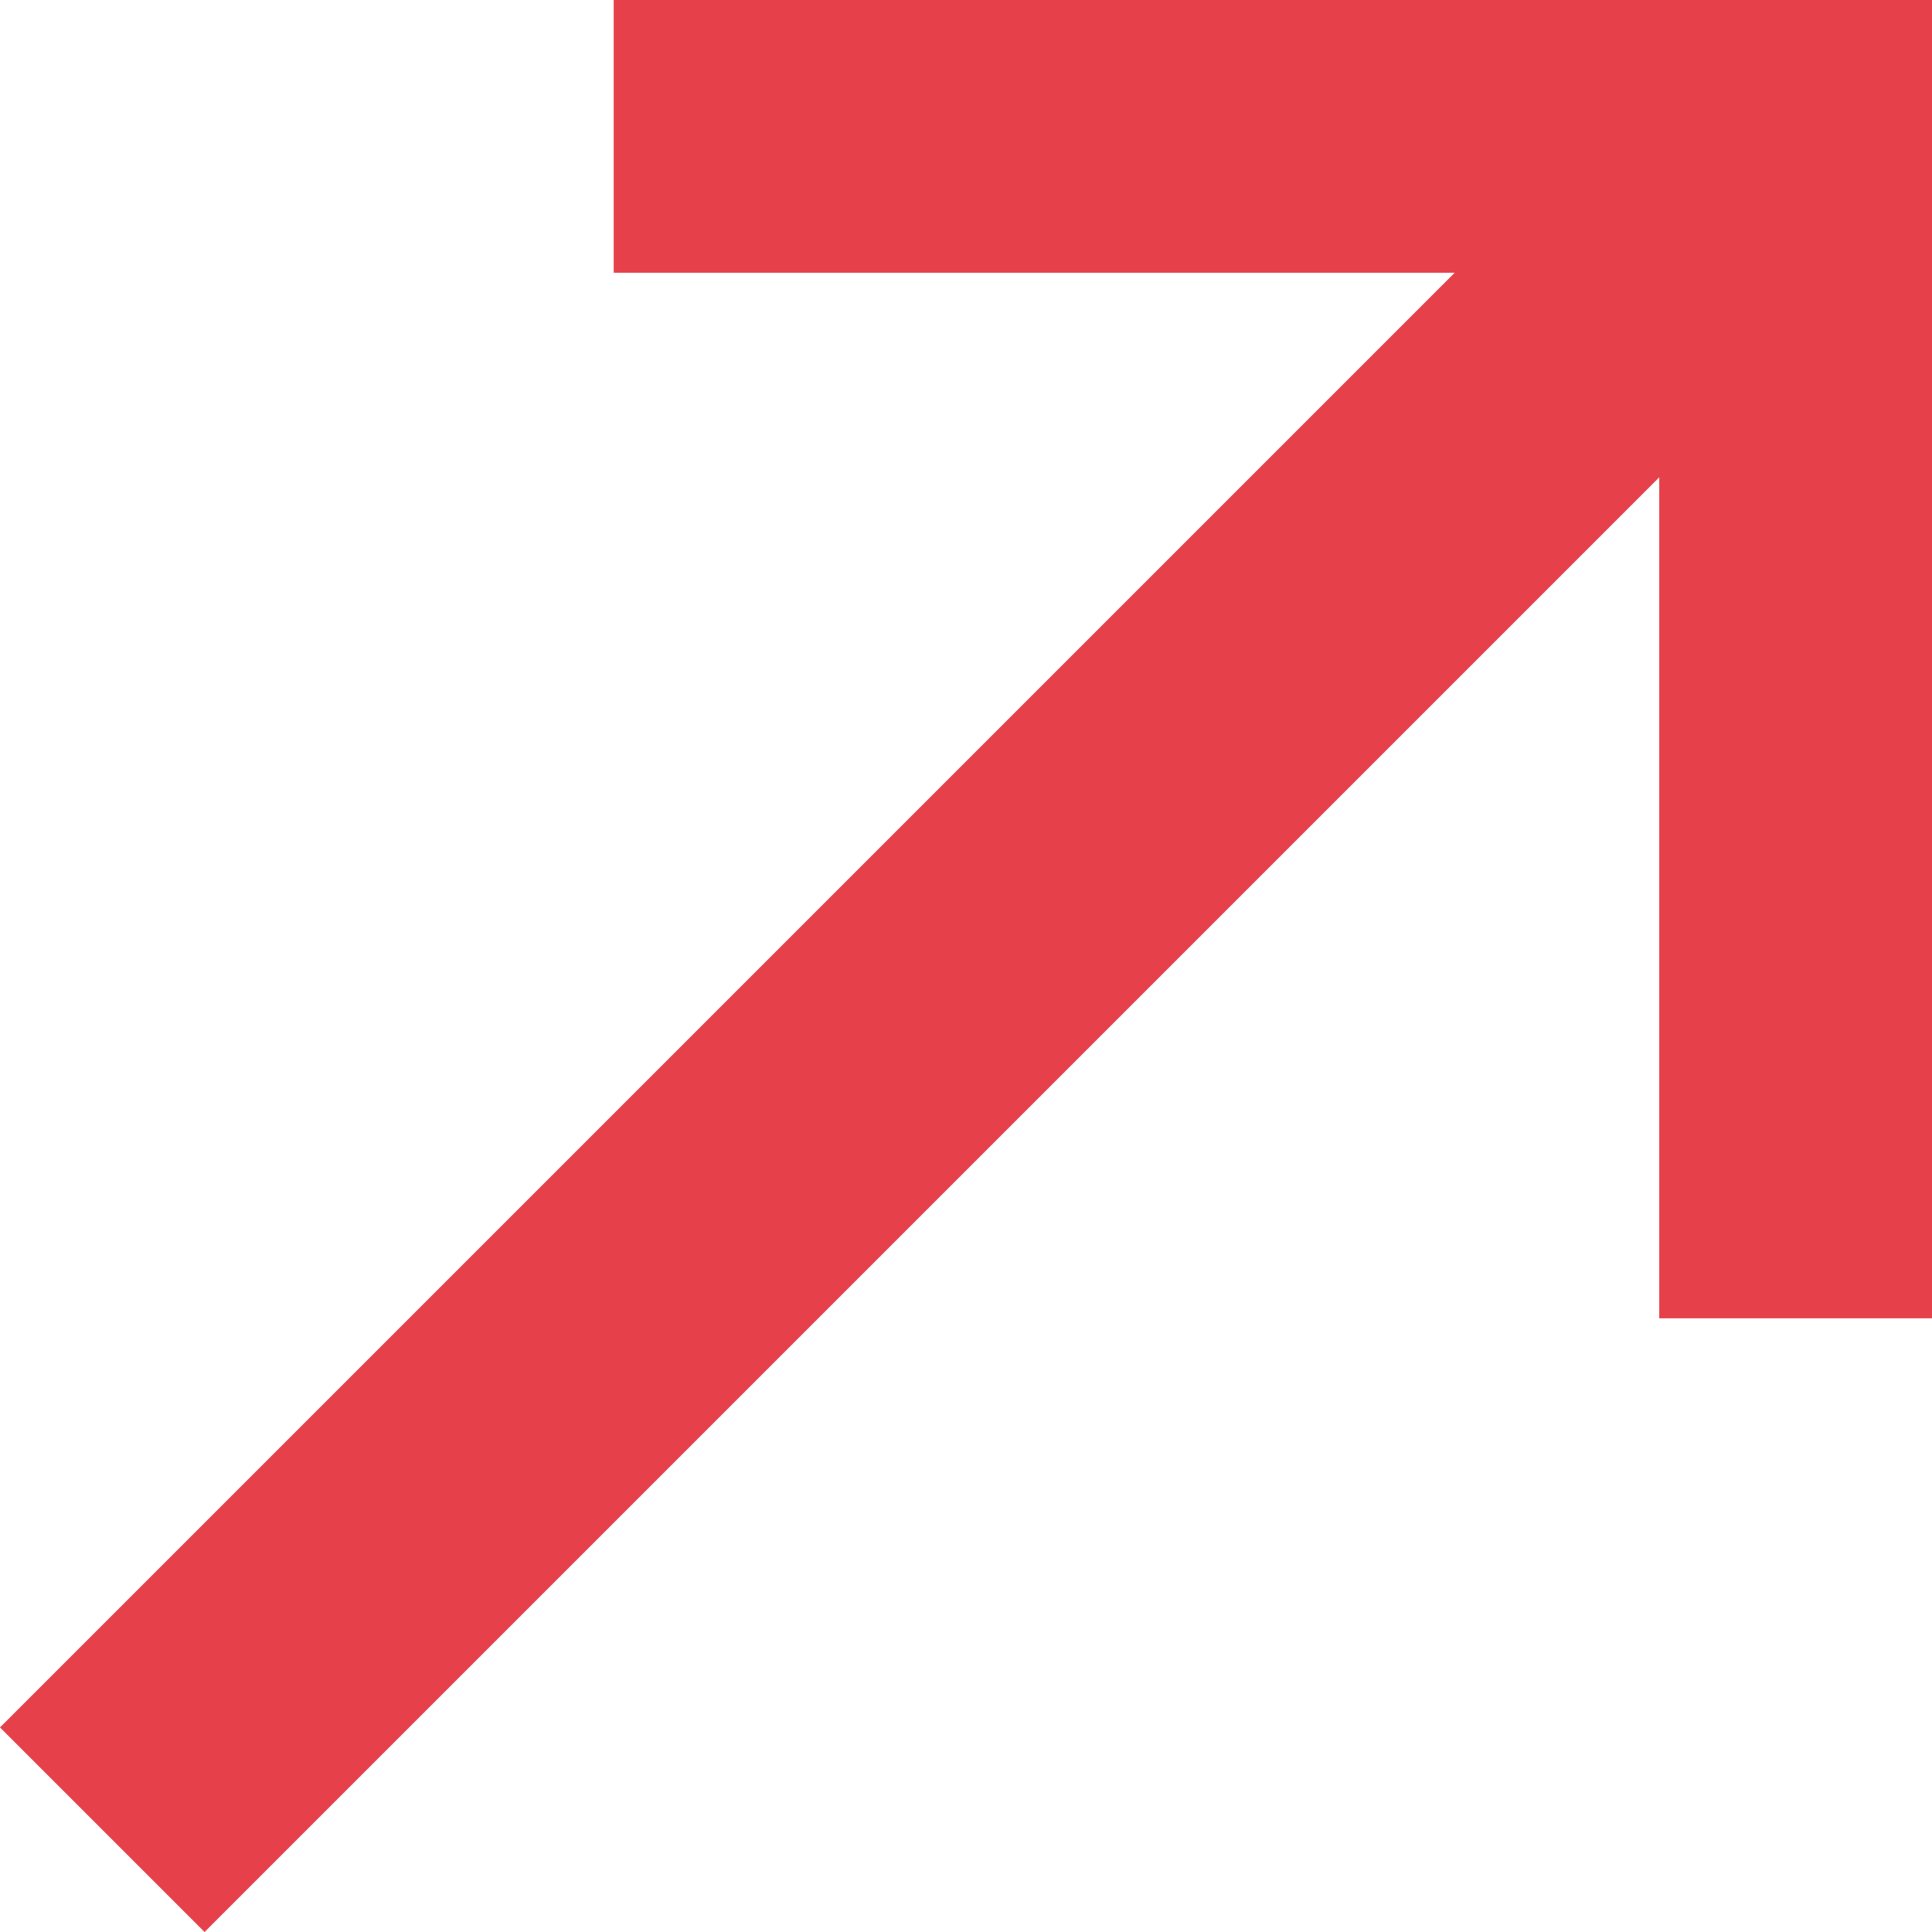
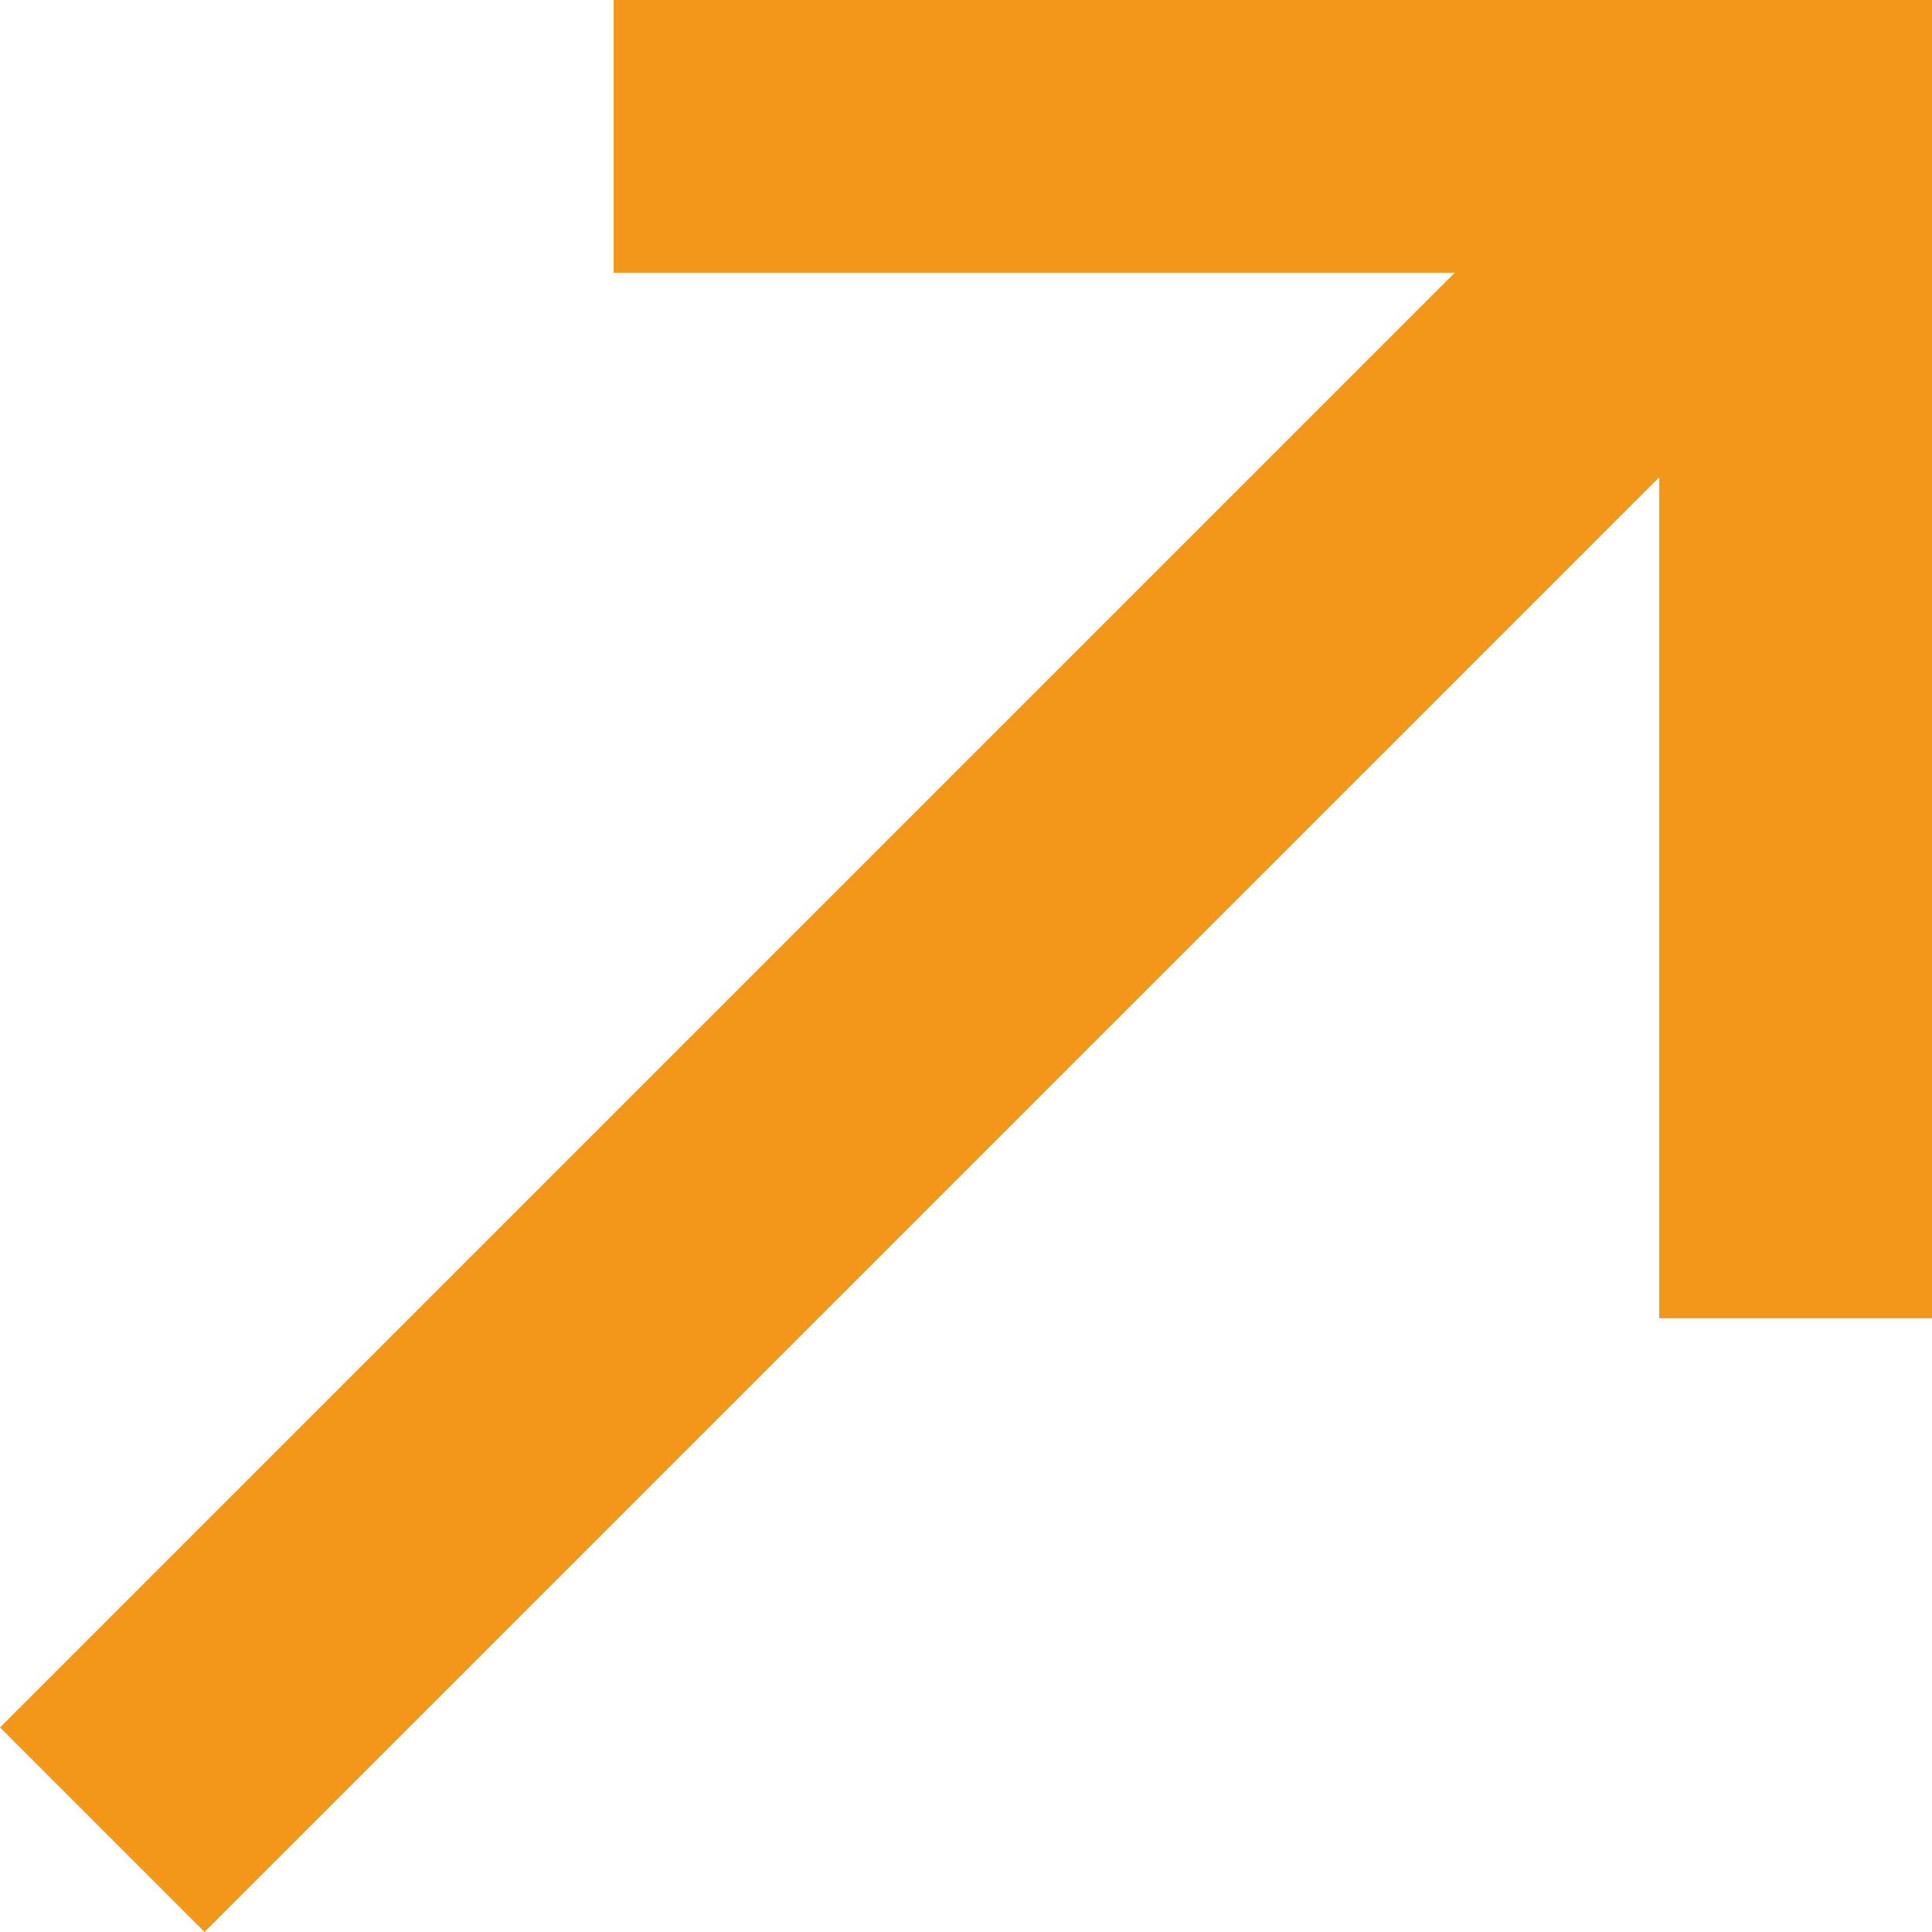
<svg xmlns="http://www.w3.org/2000/svg" width="10px" height="10px" x="0px" y="0px" viewBox="0 0 8.5 8.5" style="enable-background:new 0 0 8.5 8.5;" xml:space="preserve">
-   <polygon fill="#E6414A" points="8.5,5.8 8.5,0 2.7,0 2.7,1.2 6.4,1.2 0,7.6 0.9,8.5 7.3,2.1 7.3,5.8 " />
+   <polygon fill="#F3971B" points="8.5,5.8 8.5,0 2.7,0 2.7,1.2 6.4,1.2 0,7.6 0.9,8.5 7.3,2.1 7.3,5.8 " />
</svg>
